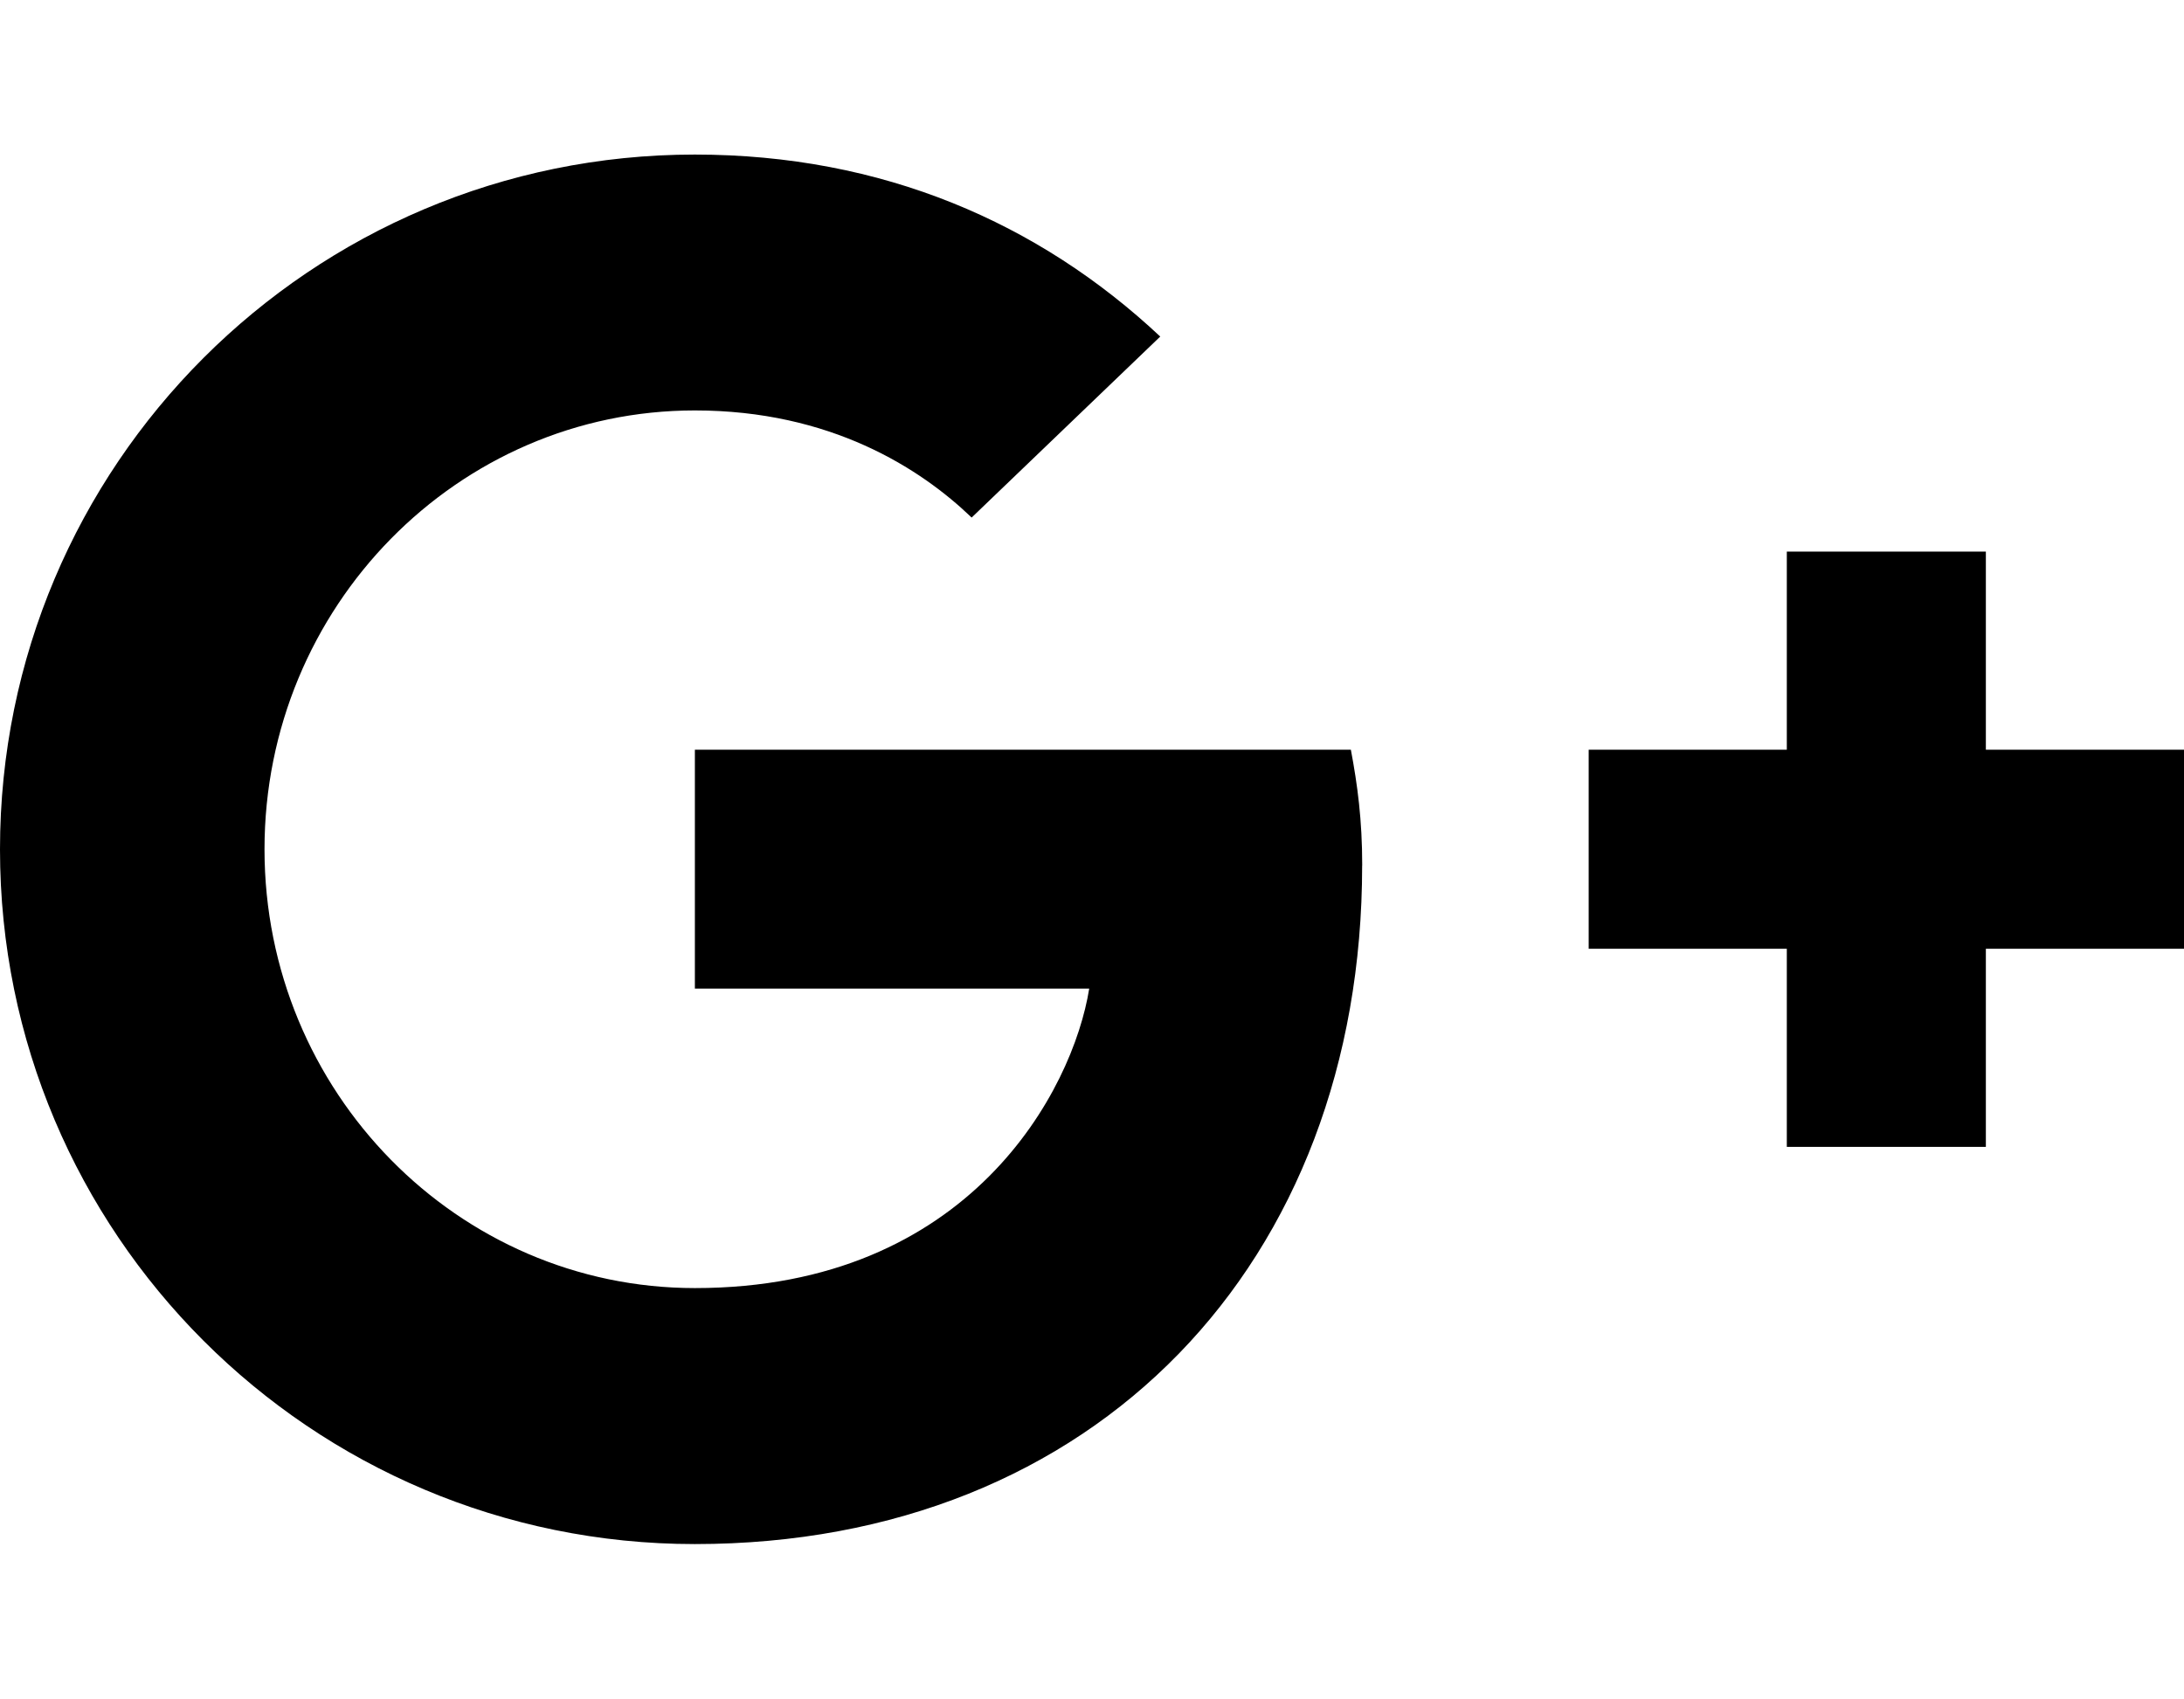
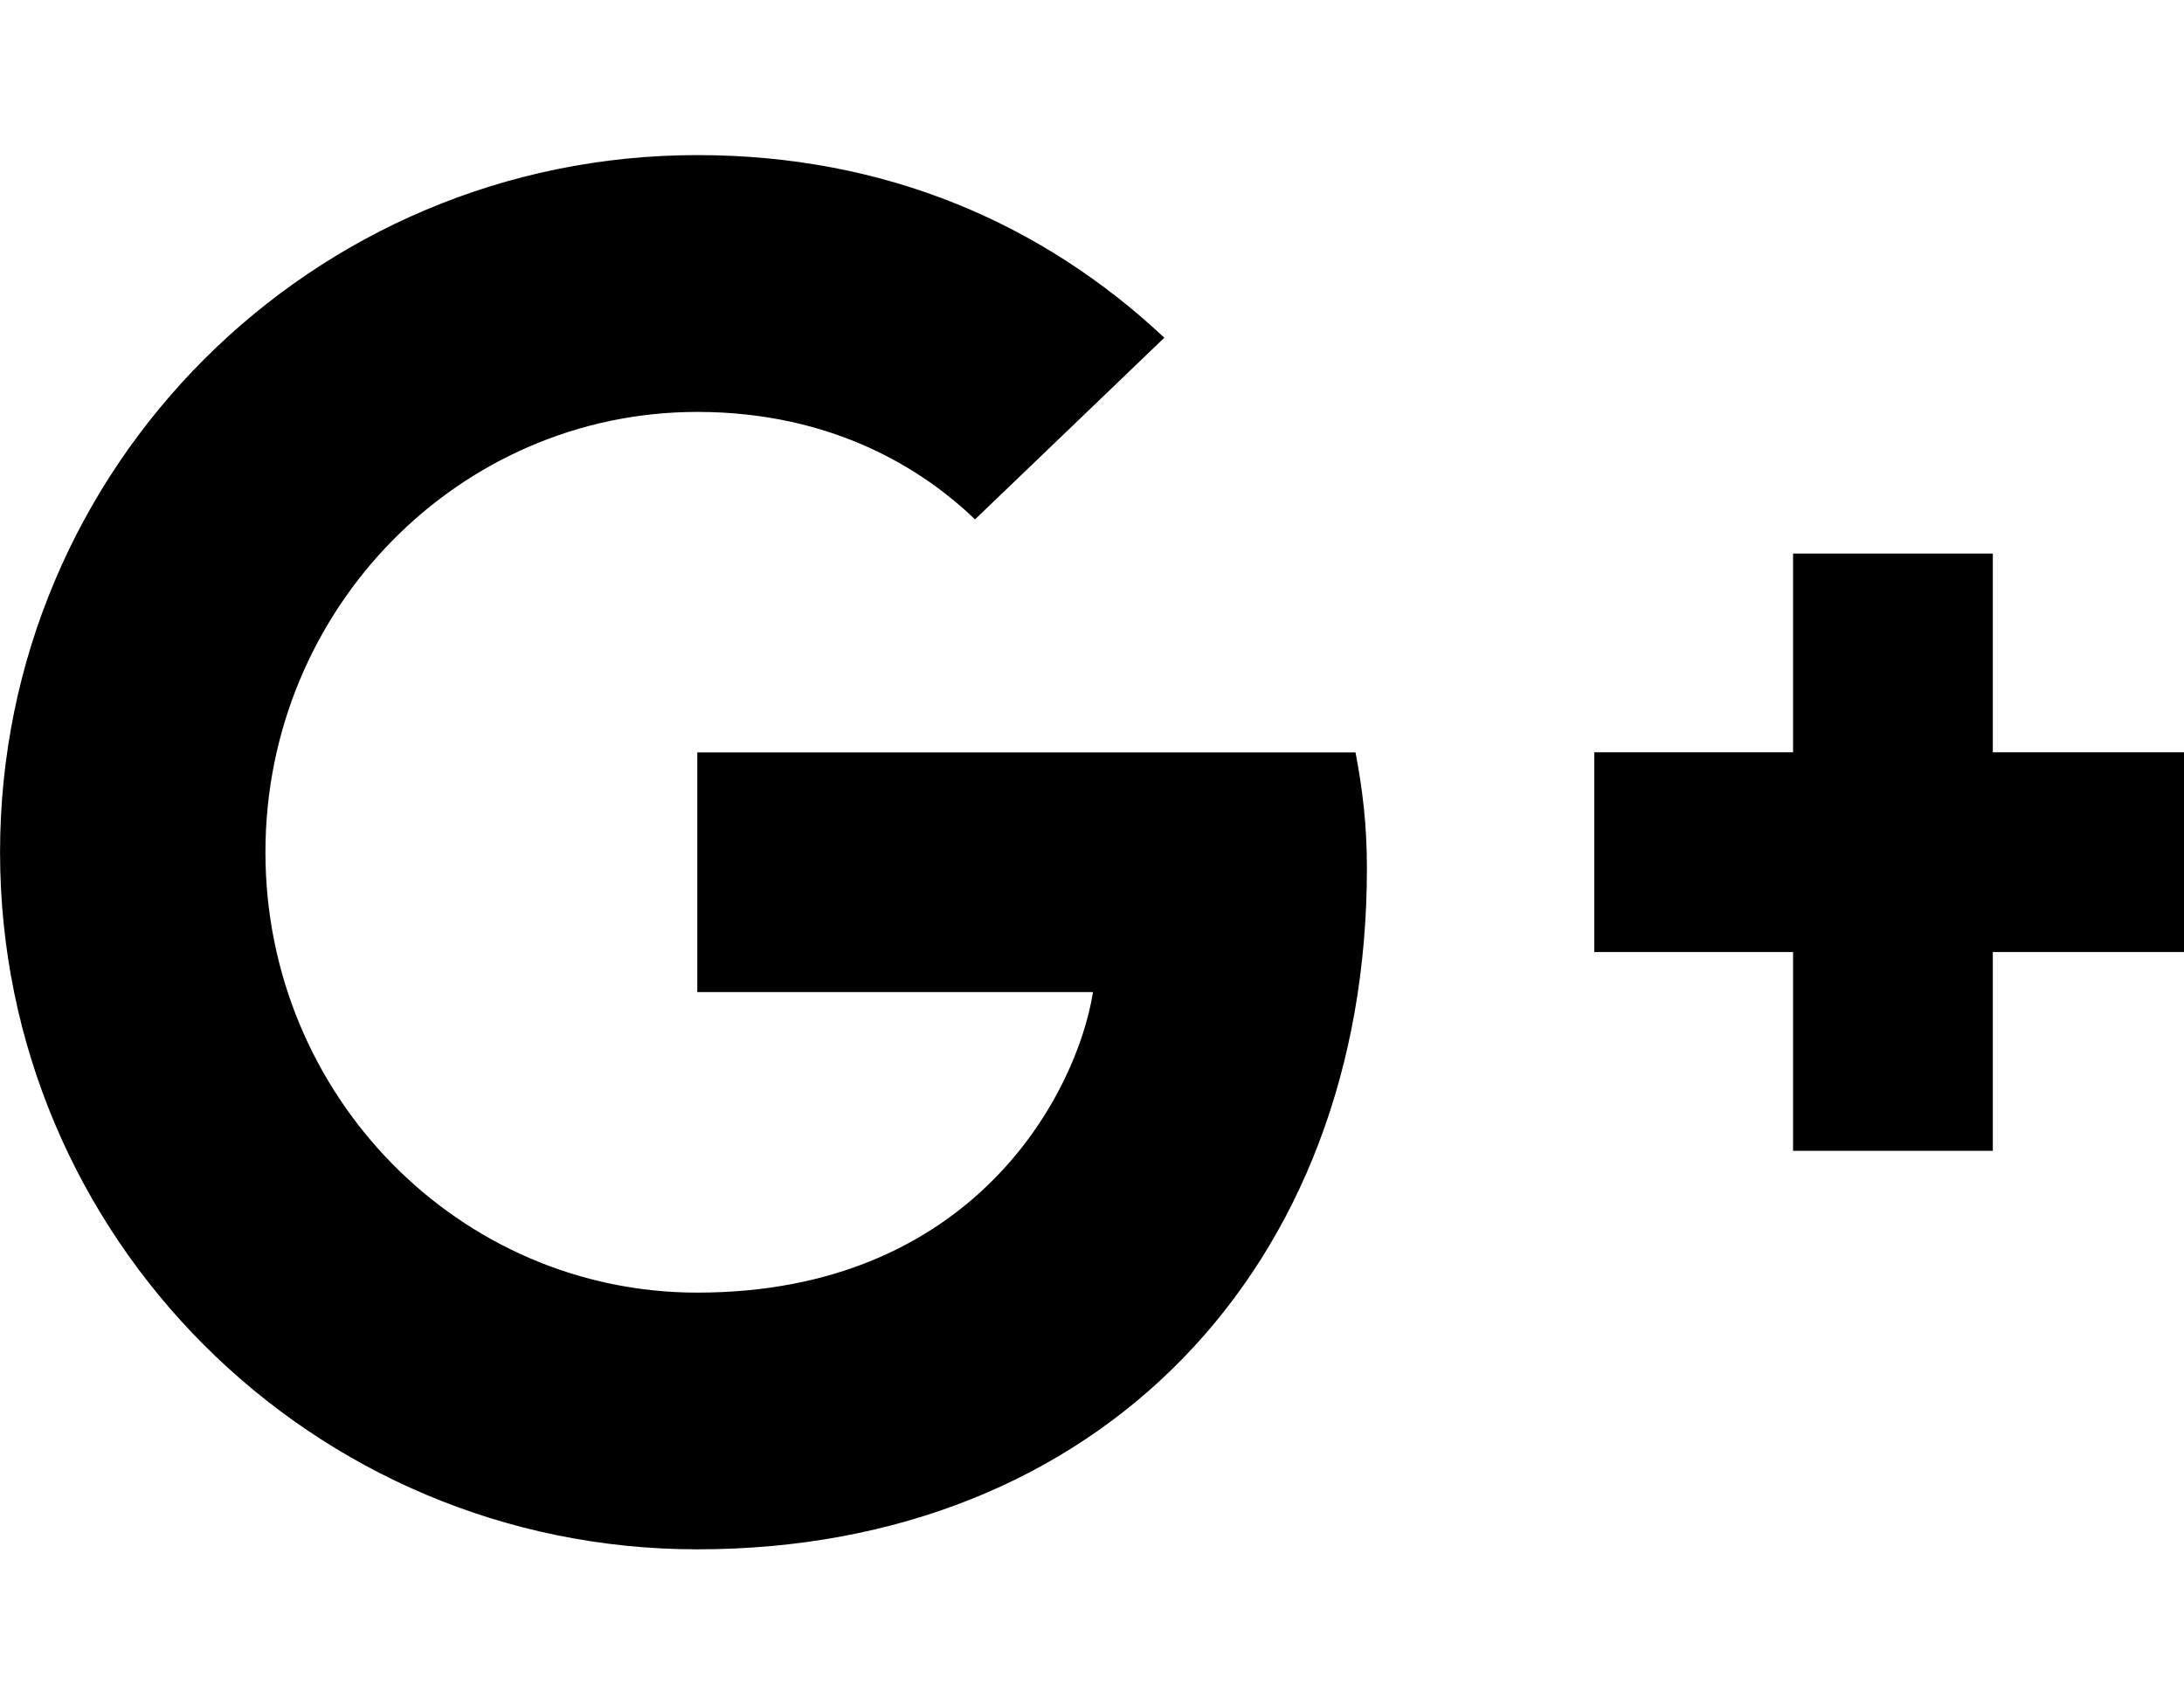
- <svg xmlns="http://www.w3.org/2000/svg" version="1.1" width="36" height="28" viewBox="0 0 36 28">
-   <path d="M22.453 14.266c0 6.547-4.391 11.188-11 11.188-6.328 0-11.453-5.125-11.453-11.453s5.125-11.453 11.453-11.453c3.094 0 5.672 1.125 7.672 3l-3.109 2.984c-0.844-0.812-2.328-1.766-4.562-1.766-3.906 0-7.094 3.234-7.094 7.234s3.187 7.234 7.094 7.234c4.531 0 6.234-3.266 6.5-4.937h-6.5v-3.938h10.813c0.109 0.578 0.187 1.156 0.187 1.906zM36 12.359v3.281h-3.266v3.266h-3.281v-3.266h-3.266v-3.281h3.266v-3.266h3.281v3.266h3.266z" />
+ <svg xmlns="http://www.w3.org/2000/svg" version="1.1" width="41" height="32" viewBox="0 0 41 32">
+   <path d="M25.661 16.304c0 7.482-5.018 12.786-12.571 12.786-7.232 0-13.089-5.857-13.089-13.089s5.857-13.089 13.089-13.089c3.536 0 6.482 1.286 8.768 3.429l-3.554 3.411c-0.964-0.929-2.661-2.018-5.214-2.018-4.464 0-8.107 3.696-8.107 8.268s3.643 8.268 8.107 8.268c5.179 0 7.125-3.732 7.429-5.643h-7.429v-4.5h12.357c0.125 0.661 0.214 1.321 0.214 2.179zM41.143 14.125v3.75h-3.732v3.732h-3.75v-3.732h-3.732v-3.75h3.732v-3.732h3.75v3.732h3.732z" />
</svg>
